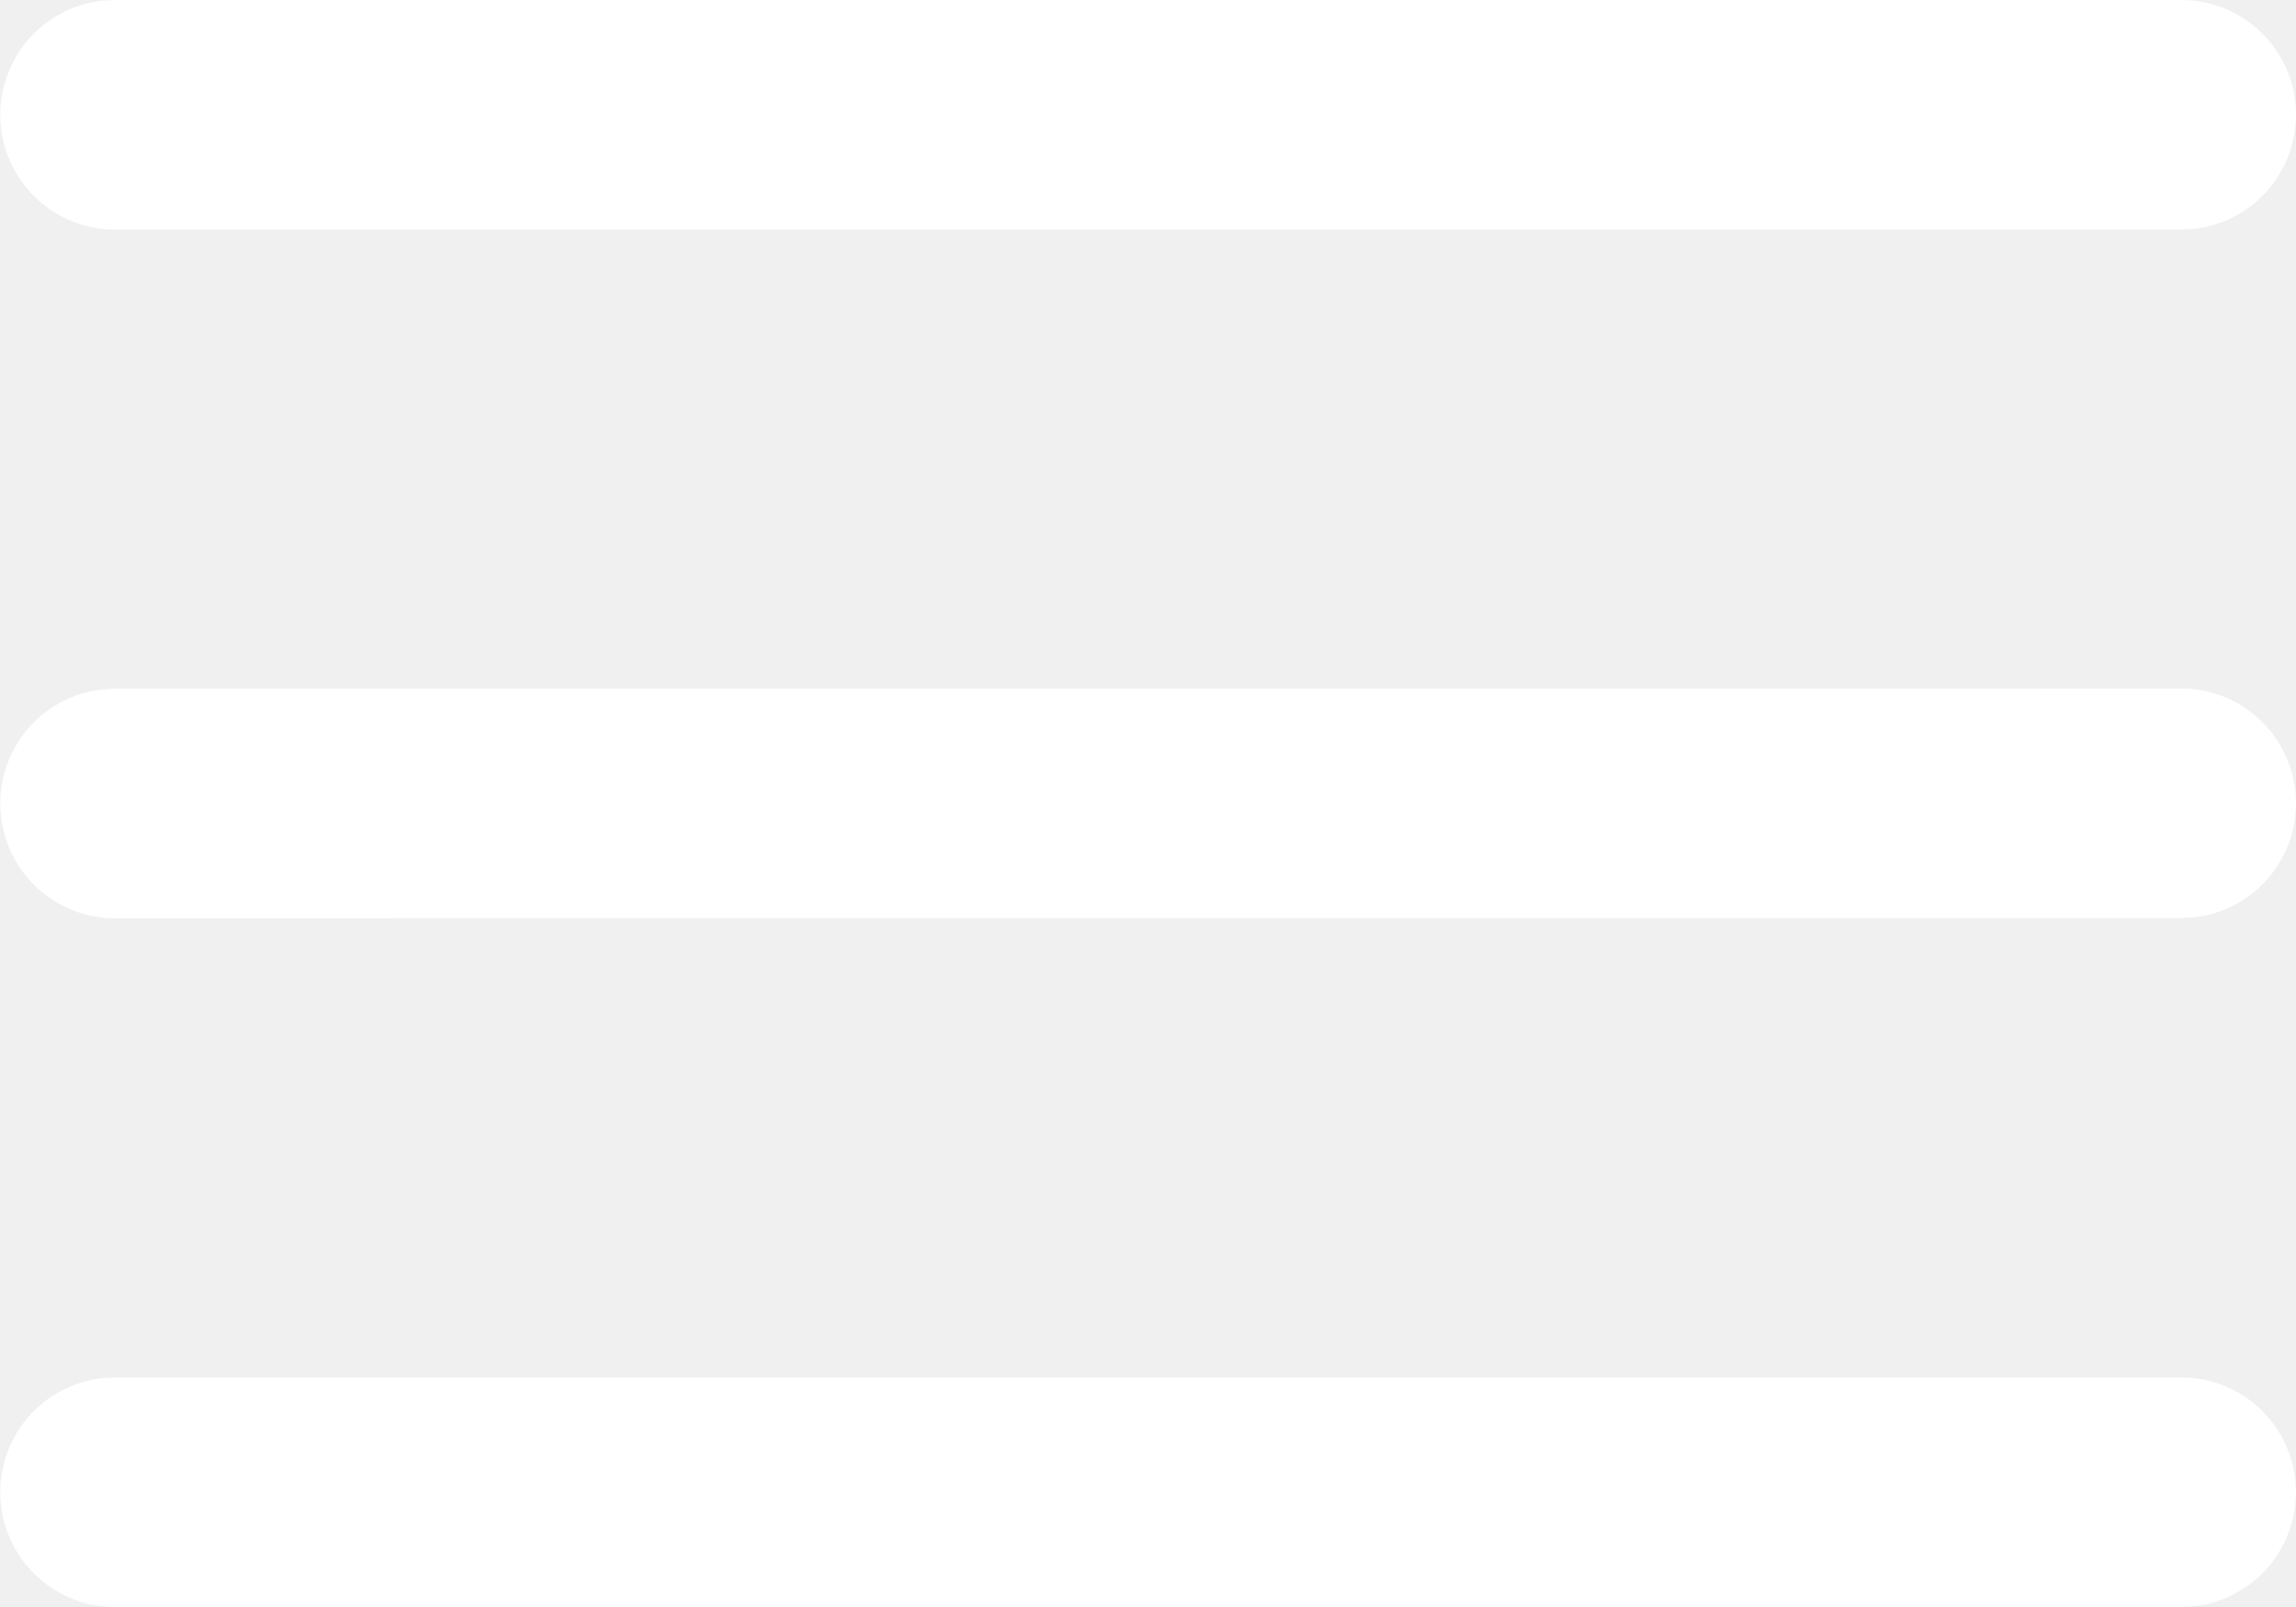
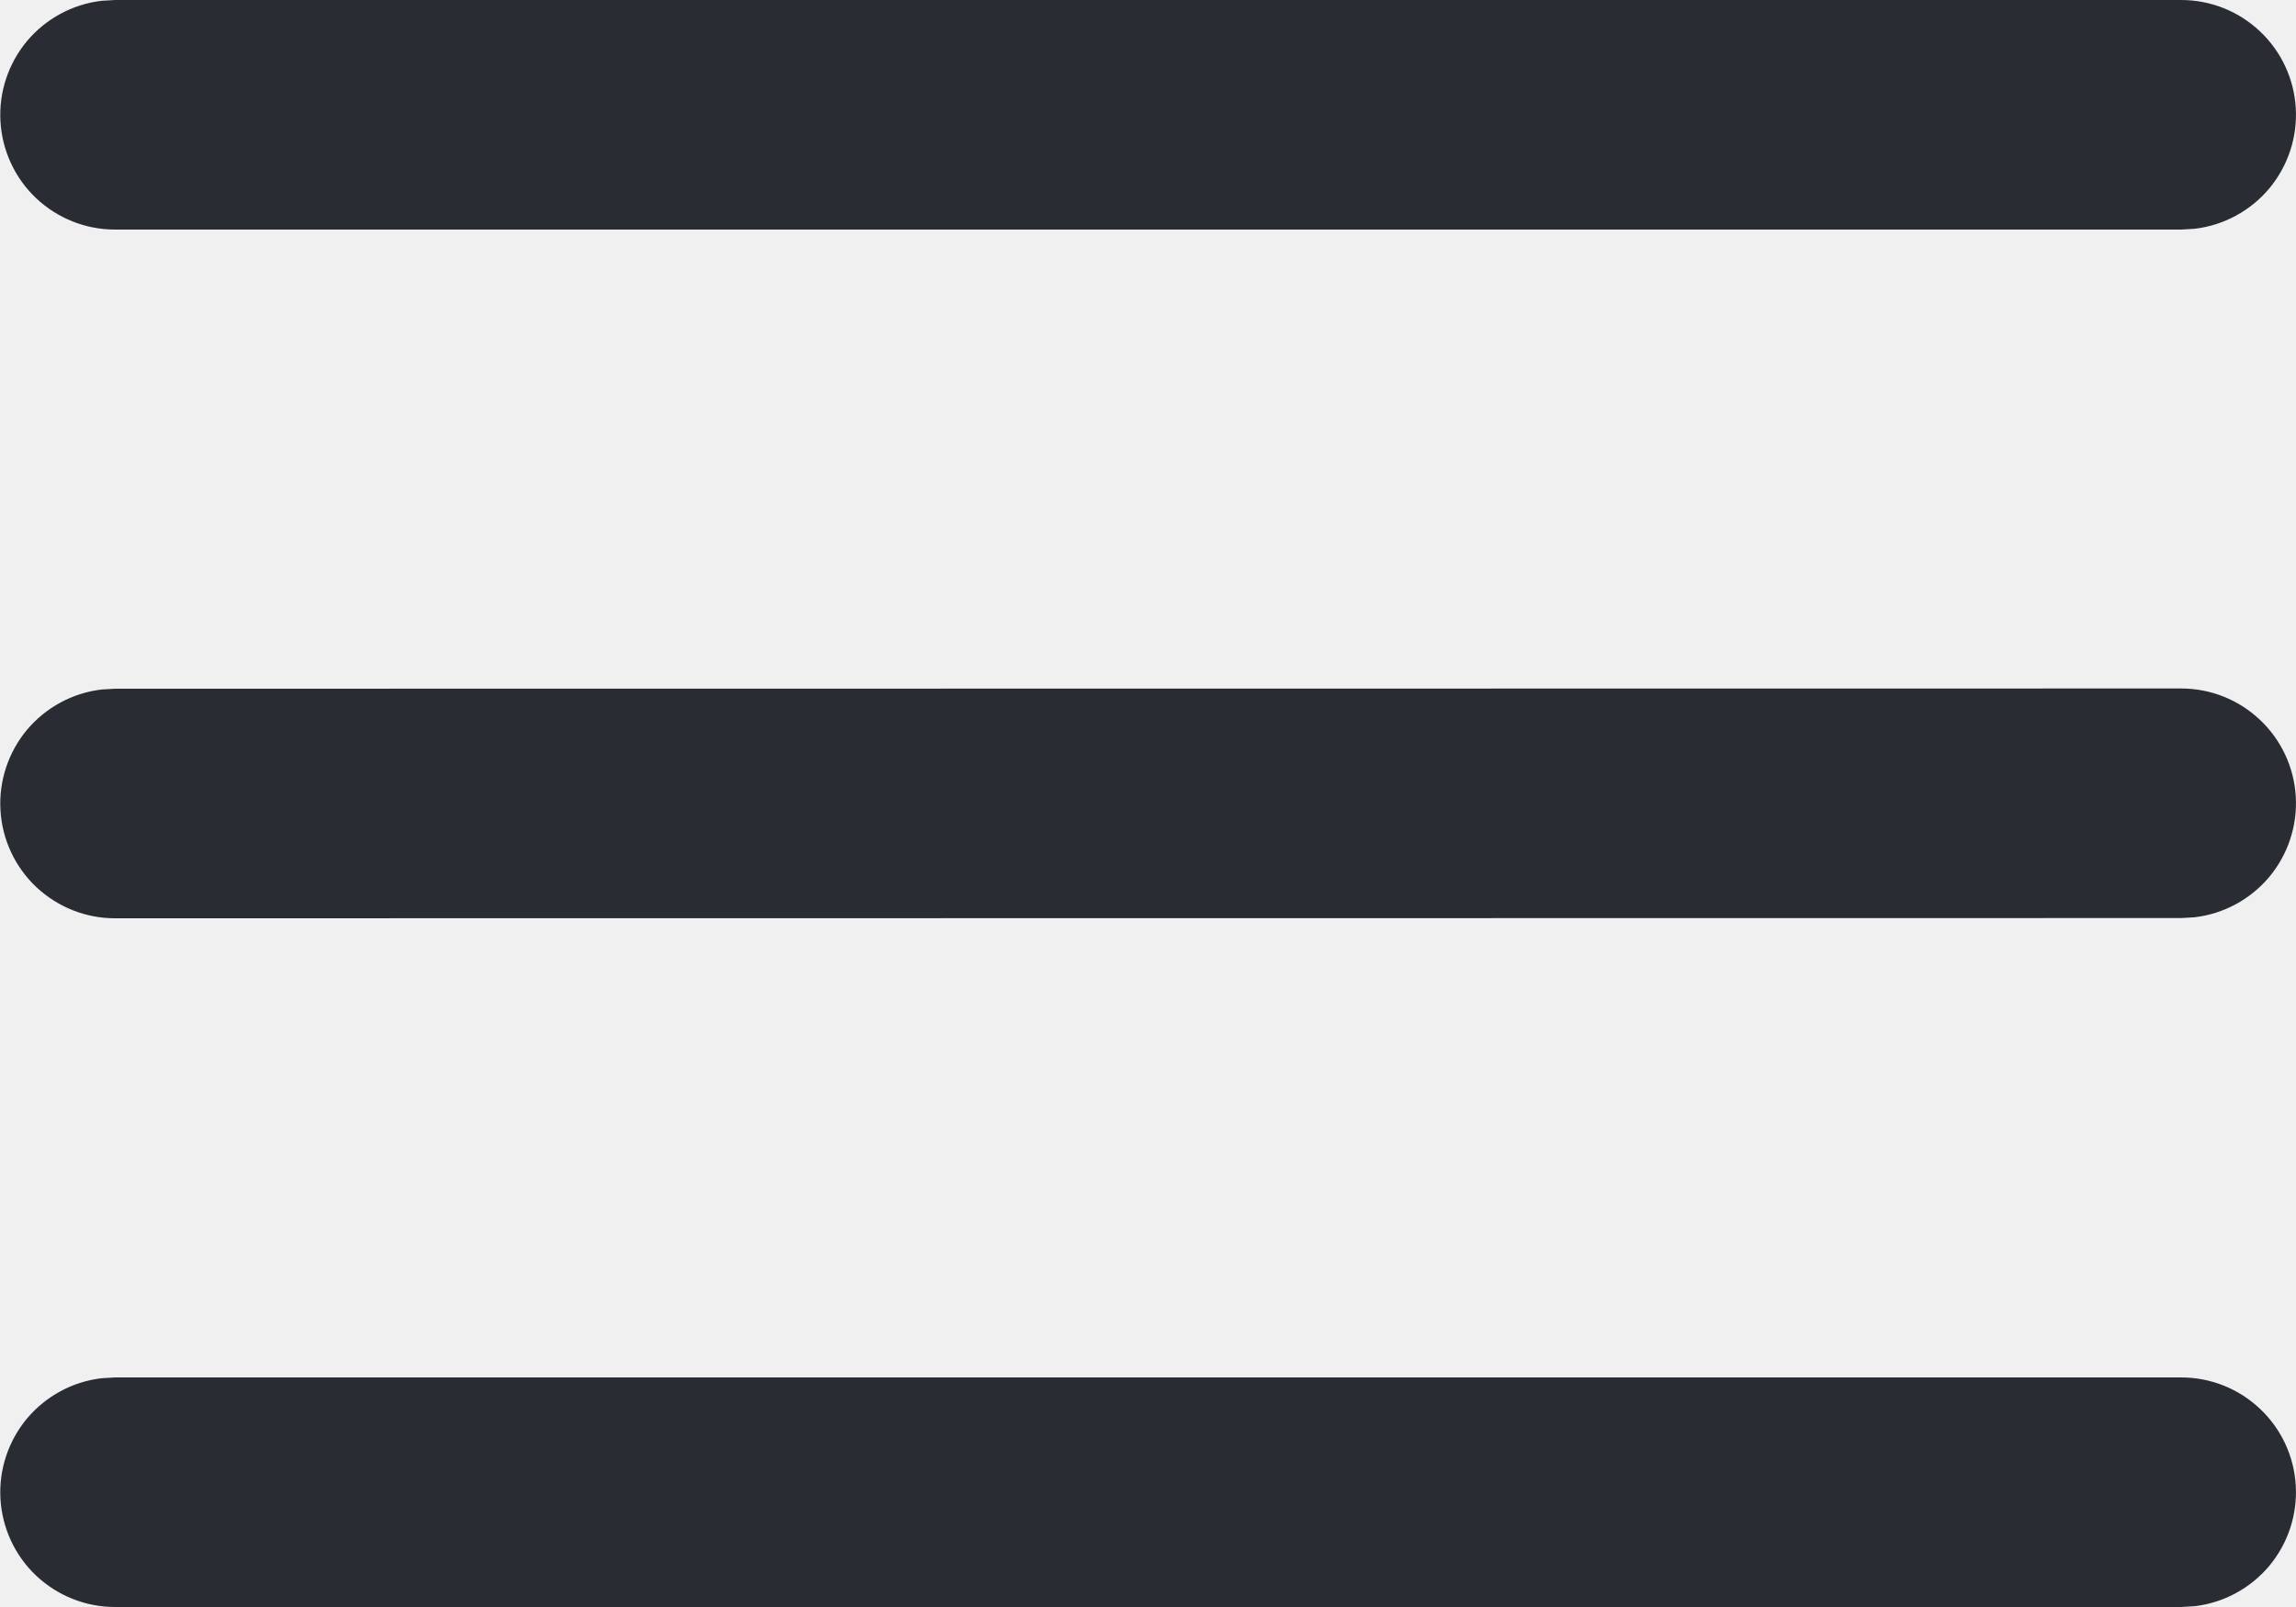
<svg xmlns="http://www.w3.org/2000/svg" width="20" height="14" viewBox="0 0 20 14" fill="none">
-   <path d="M1.001 12H19.001C19.256 12 19.501 12.098 19.686 12.273C19.872 12.448 19.983 12.687 19.998 12.941C20.013 13.196 19.93 13.446 19.767 13.642C19.603 13.837 19.371 13.963 19.118 13.993L19.001 14H1.001C0.746 14 0.501 13.902 0.315 13.727C0.13 13.552 0.019 13.313 0.004 13.059C-0.011 12.804 0.072 12.554 0.235 12.358C0.399 12.163 0.631 12.037 0.884 12.007L1.001 12H19.001H1.001ZM1.001 6L19.001 5.998C19.256 5.998 19.501 6.096 19.686 6.271C19.872 6.446 19.983 6.685 19.998 6.939C20.013 7.194 19.93 7.444 19.767 7.64C19.603 7.835 19.371 7.961 19.118 7.991L19.001 7.998L1.001 8C0.746 8 0.501 7.902 0.315 7.727C0.13 7.552 0.019 7.313 0.004 7.059C-0.011 6.804 0.072 6.554 0.235 6.358C0.399 6.163 0.631 6.037 0.884 6.007L1.001 6L19.001 5.998L1.001 6ZM1.001 0H19.001C19.256 0 19.501 0.098 19.686 0.273C19.872 0.448 19.983 0.687 19.998 0.941C20.013 1.196 19.93 1.446 19.767 1.642C19.603 1.837 19.371 1.963 19.118 1.993L19.001 2H1.001C0.746 2 0.501 1.902 0.315 1.727C0.13 1.552 0.019 1.313 0.004 1.059C-0.011 0.804 0.072 0.554 0.235 0.358C0.399 0.163 0.631 0.037 0.884 0.007L1.001 0H19.001H1.001Z" fill="white" />
+   <path d="M1.001 12H19.001C19.256 12 19.501 12.098 19.686 12.273C19.872 12.448 19.983 12.687 19.998 12.941C20.013 13.196 19.93 13.446 19.767 13.642C19.603 13.837 19.371 13.963 19.118 13.993L19.001 14H1.001C0.746 14 0.501 13.902 0.315 13.727C0.13 13.552 0.019 13.313 0.004 13.059C-0.011 12.804 0.072 12.554 0.235 12.358C0.399 12.163 0.631 12.037 0.884 12.007L1.001 12H19.001H1.001ZM1.001 6L19.001 5.998C19.256 5.998 19.501 6.096 19.686 6.271C19.872 6.446 19.983 6.685 19.998 6.939C20.013 7.194 19.93 7.444 19.767 7.64C19.603 7.835 19.371 7.961 19.118 7.991L19.001 7.998L1.001 8C0.746 8 0.501 7.902 0.315 7.727C0.13 7.552 0.019 7.313 0.004 7.059C-0.011 6.804 0.072 6.554 0.235 6.358C0.399 6.163 0.631 6.037 0.884 6.007L1.001 6L19.001 5.998L1.001 6ZM1.001 0H19.001C19.256 0 19.501 0.098 19.686 0.273C19.872 0.448 19.983 0.687 19.998 0.941C20.013 1.196 19.93 1.446 19.767 1.642C19.603 1.837 19.371 1.963 19.118 1.993L19.001 2H1.001C0.746 2 0.501 1.902 0.315 1.727C0.13 1.552 0.019 1.313 0.004 1.059C-0.011 0.804 0.072 0.554 0.235 0.358C0.399 0.163 0.631 0.037 0.884 0.007L1.001 0H19.001H1.001Z" fill="#292D33" />
</svg>
